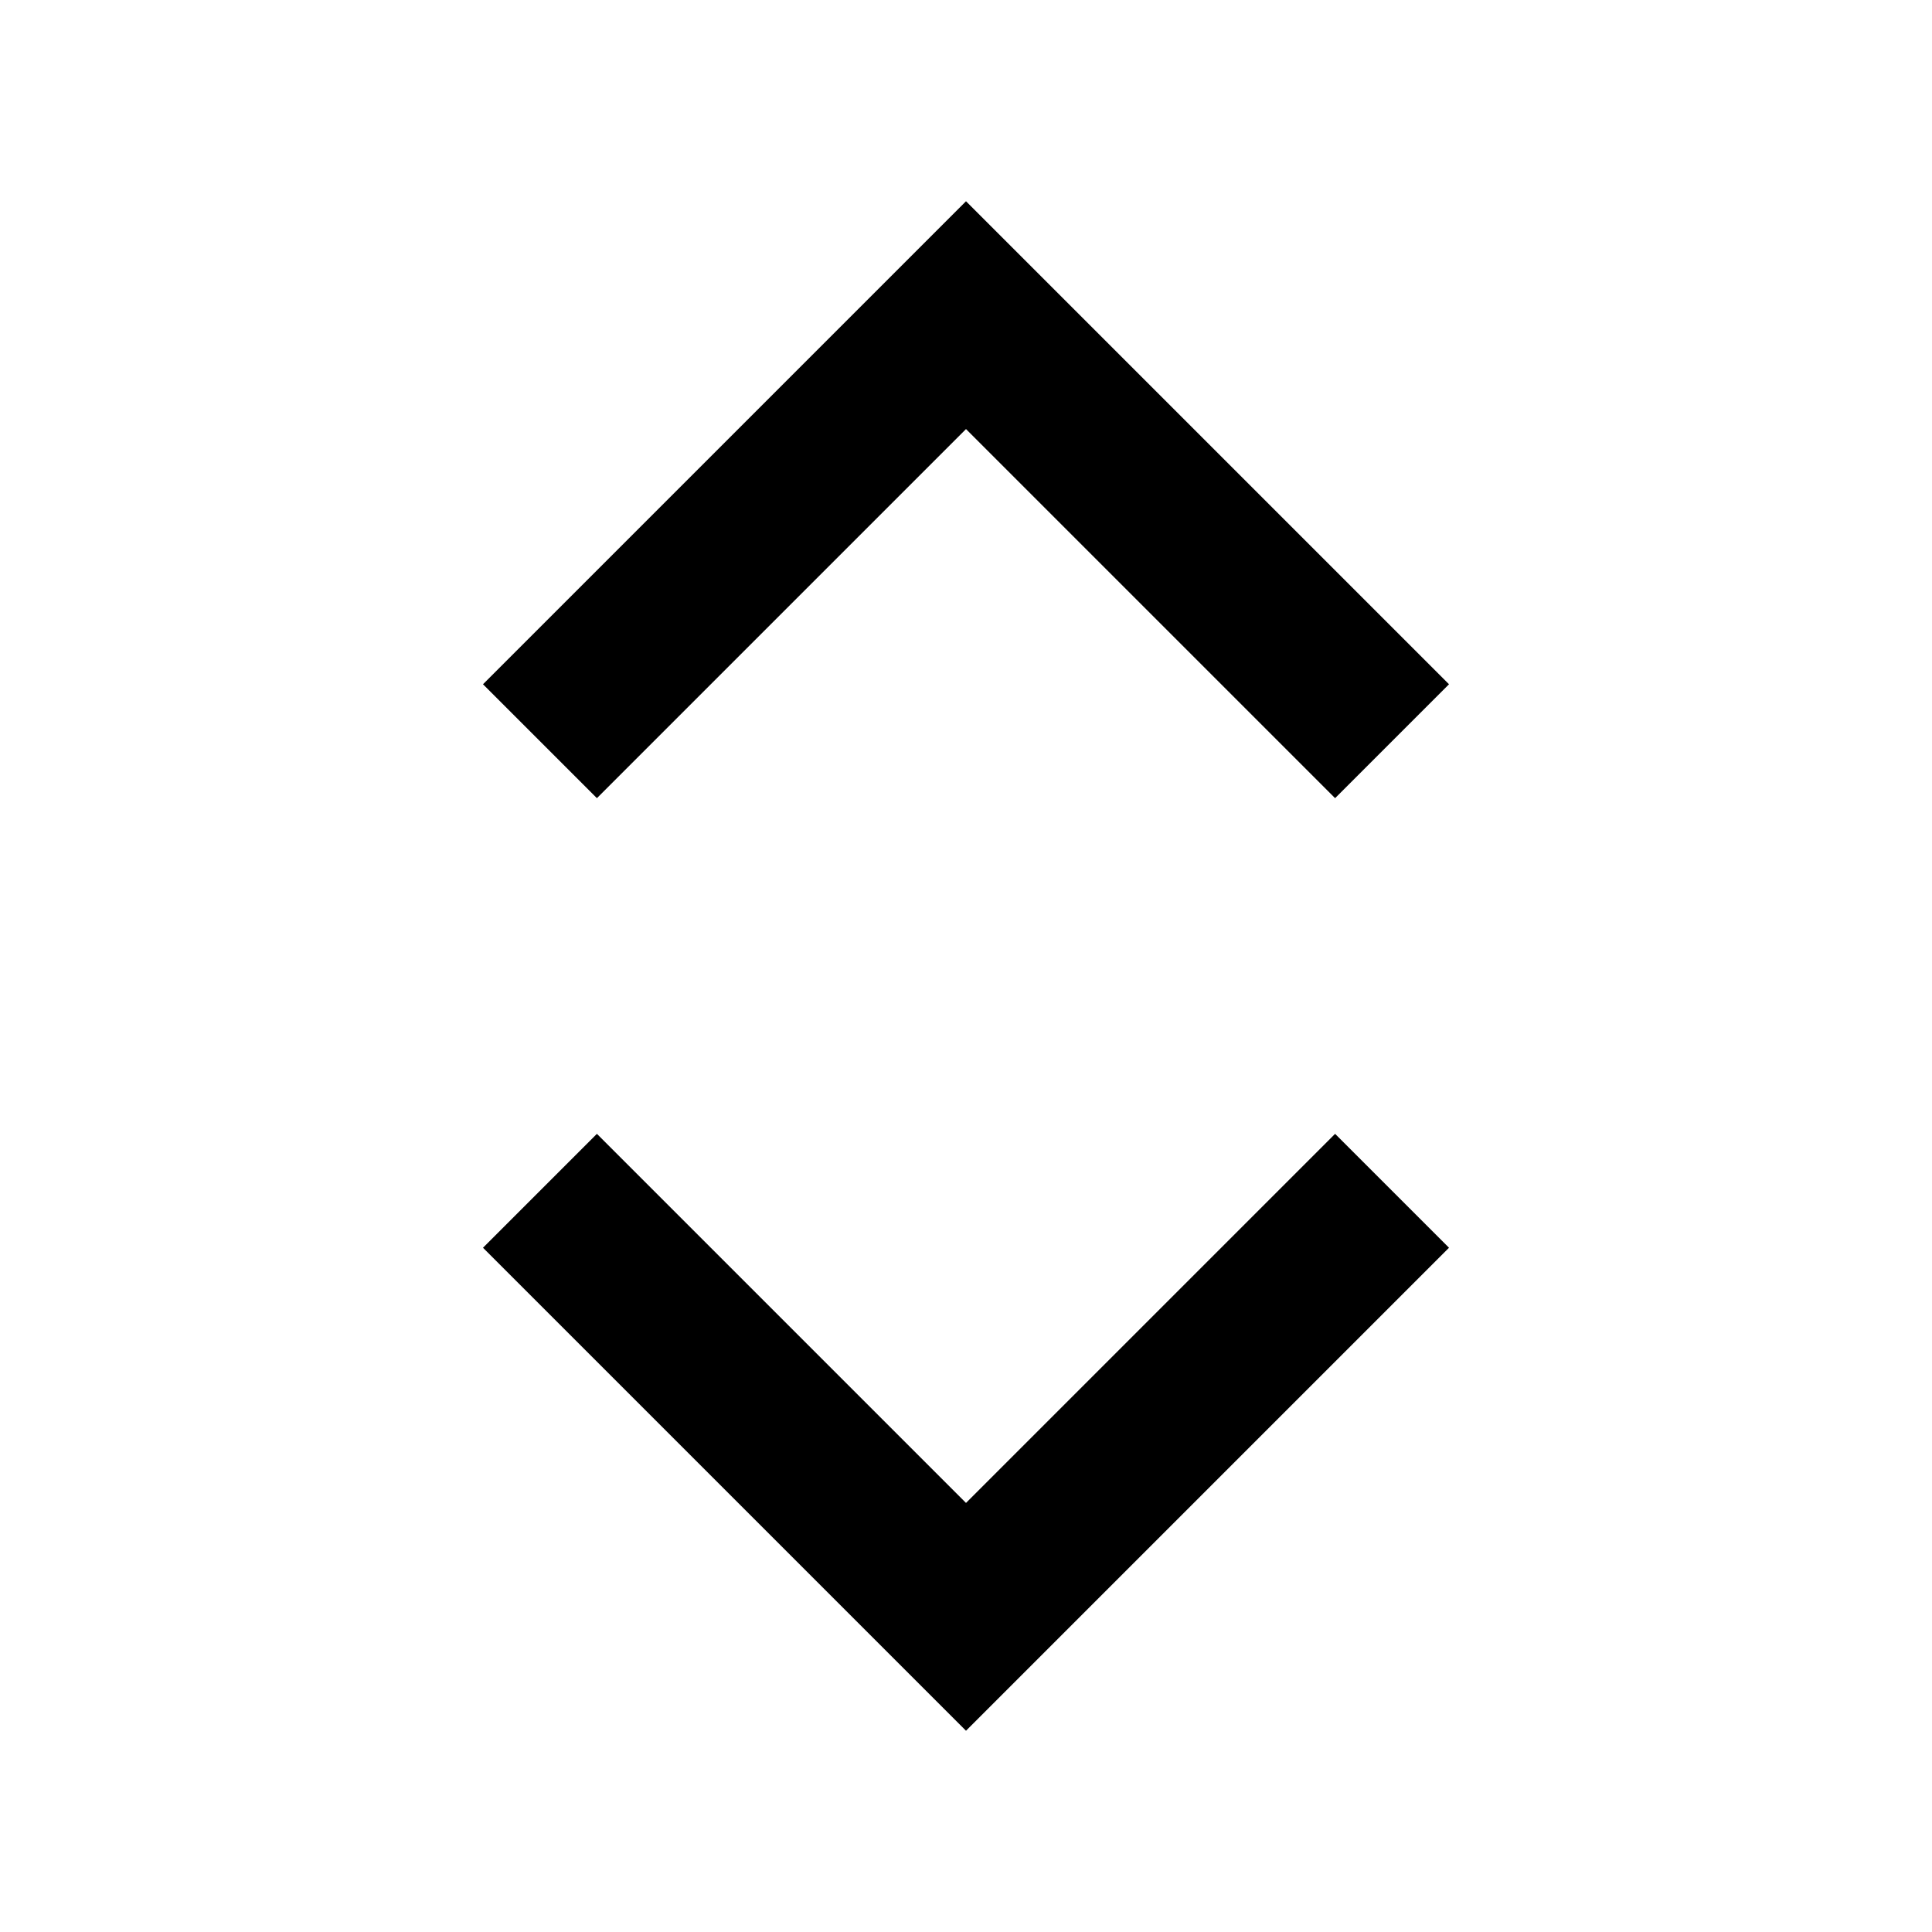
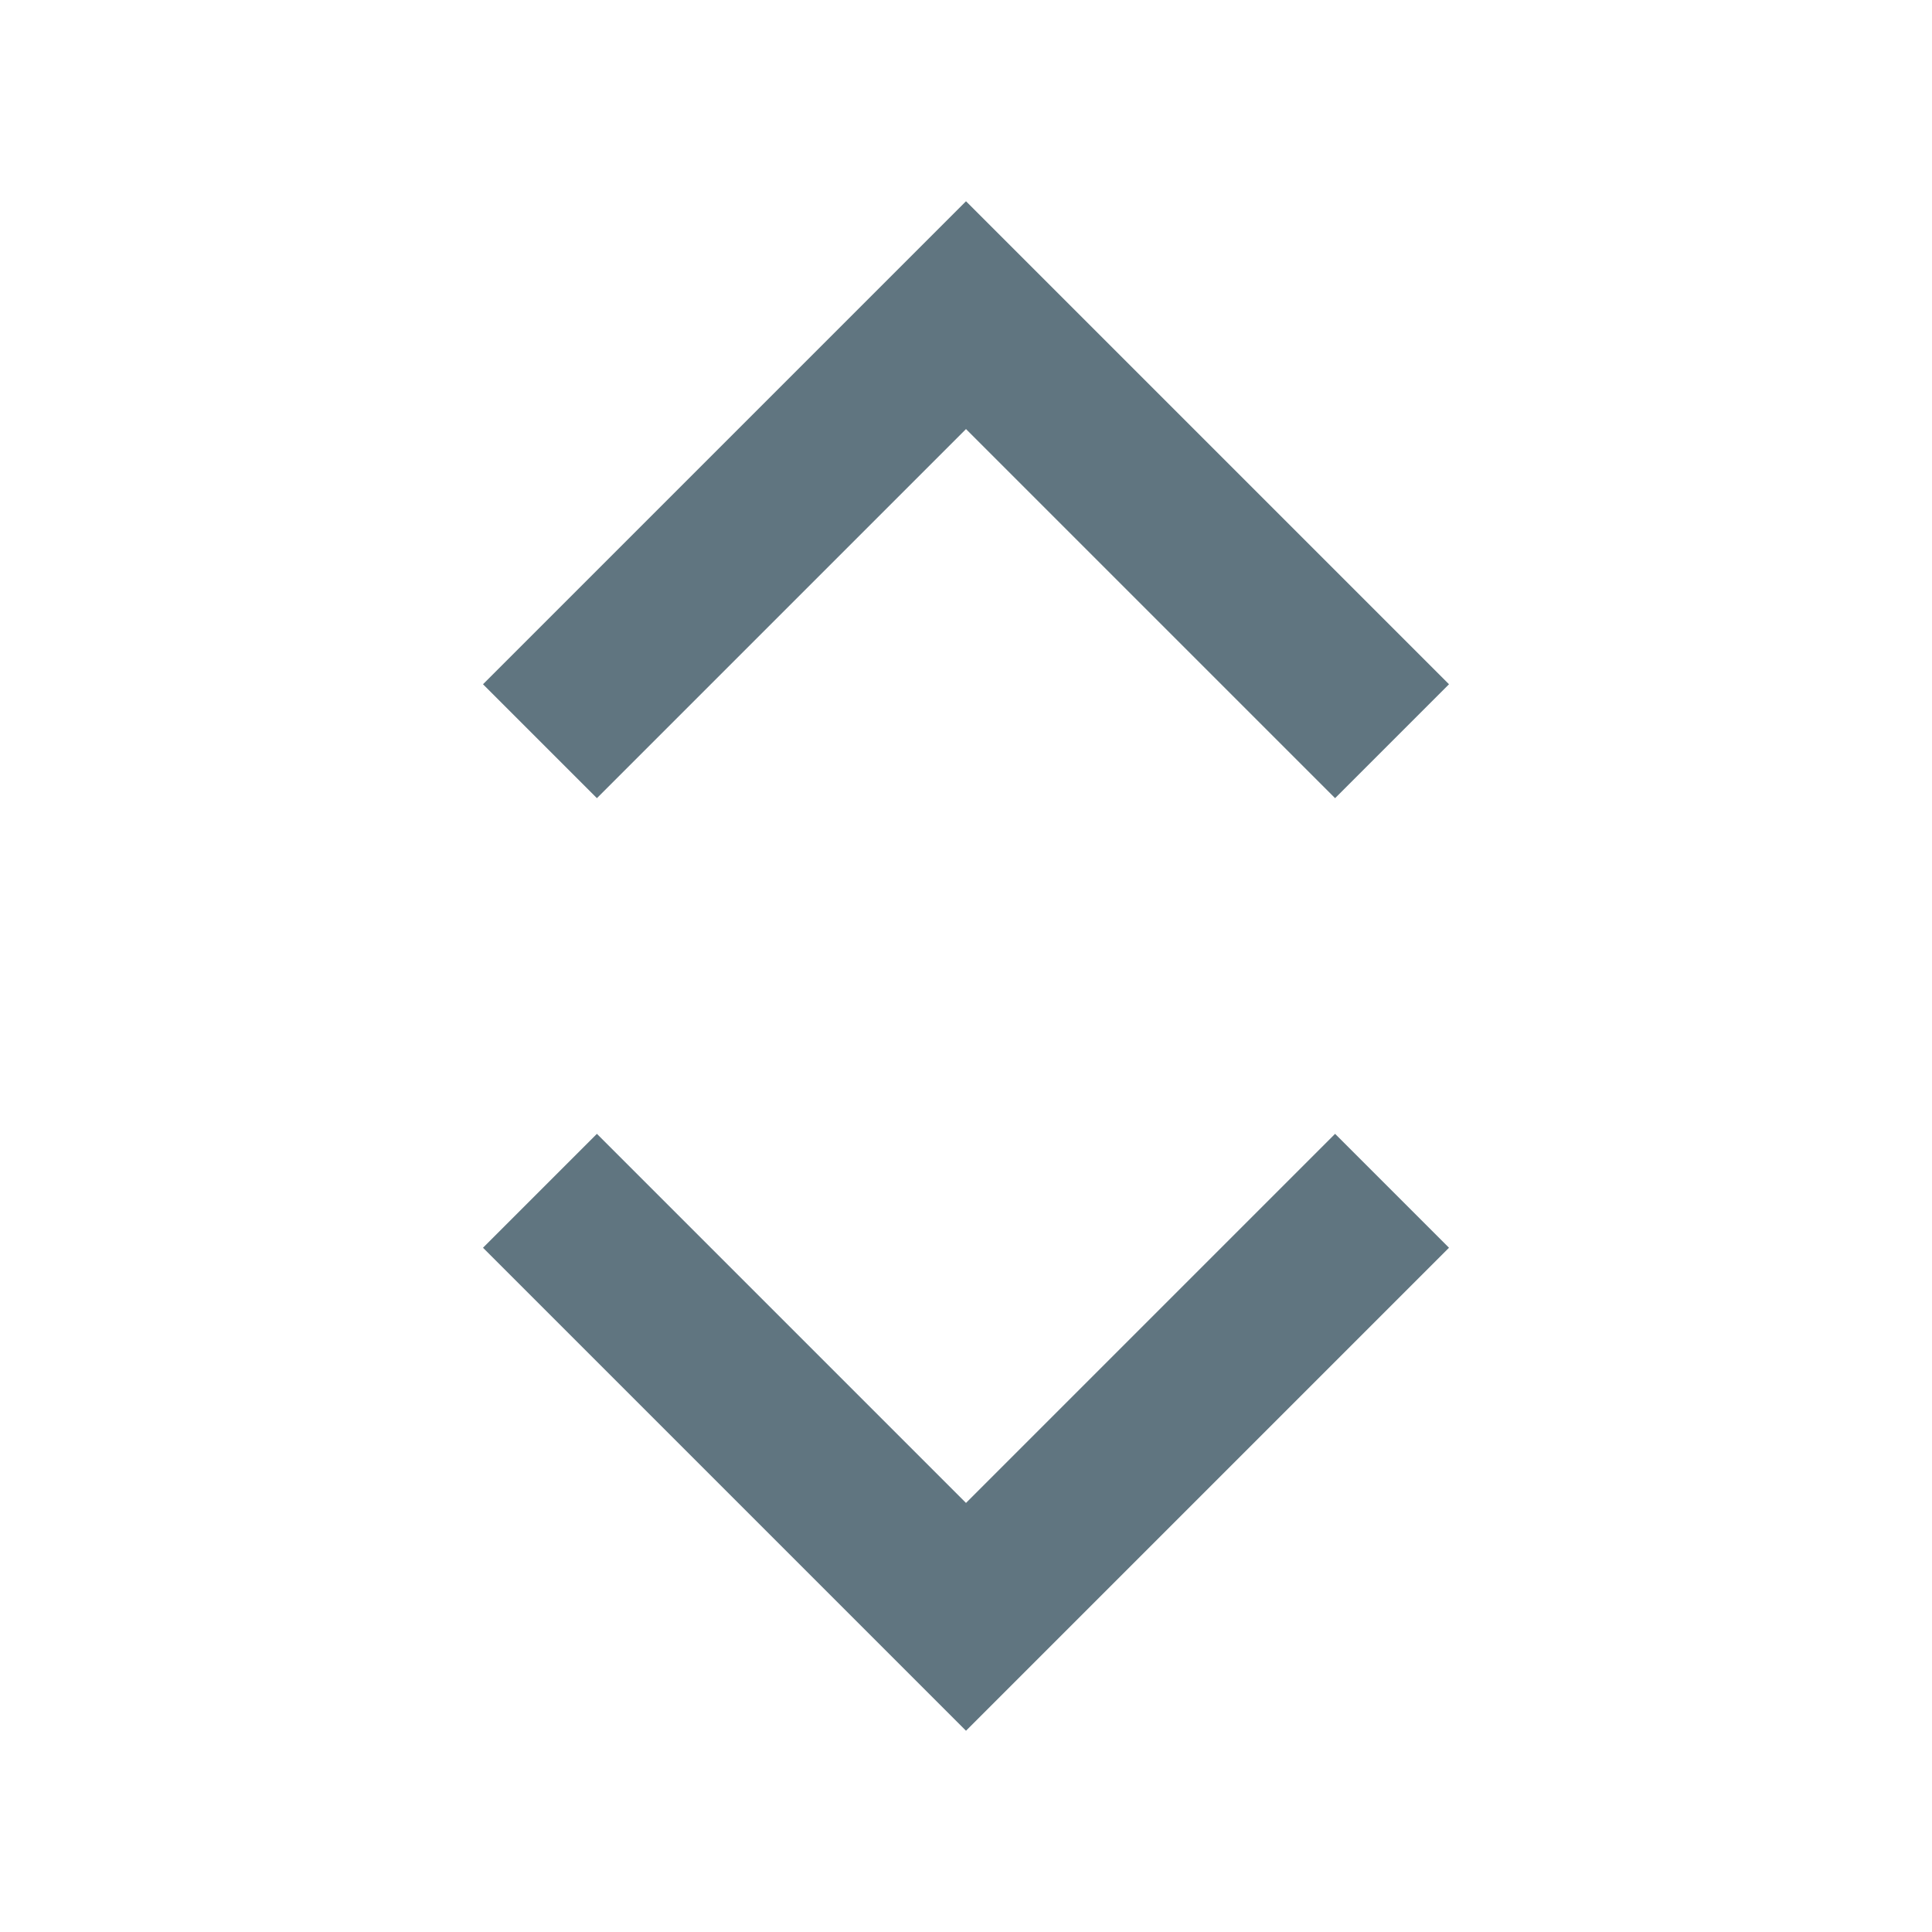
<svg xmlns="http://www.w3.org/2000/svg" width="48" height="48" viewBox="0 0 48 48">
-   <path d="M24,5,12,17l2.83,2.83L24,10.66l9.17,9.17L36,17Z" />
-   <path d="M33.17,28.17,24,37.34l-9.17-9.17L12,31,24,43,36,31Z" />
+   <path d="M24,5,12,17l2.83,2.83L24,10.66l9.17,9.17L36,17Z" style="fill:#607580" />
+   <path d="M33.17,28.17,24,37.34l-9.17-9.17L12,31,24,43,36,31Z" style="fill:#607580" />
</svg>
